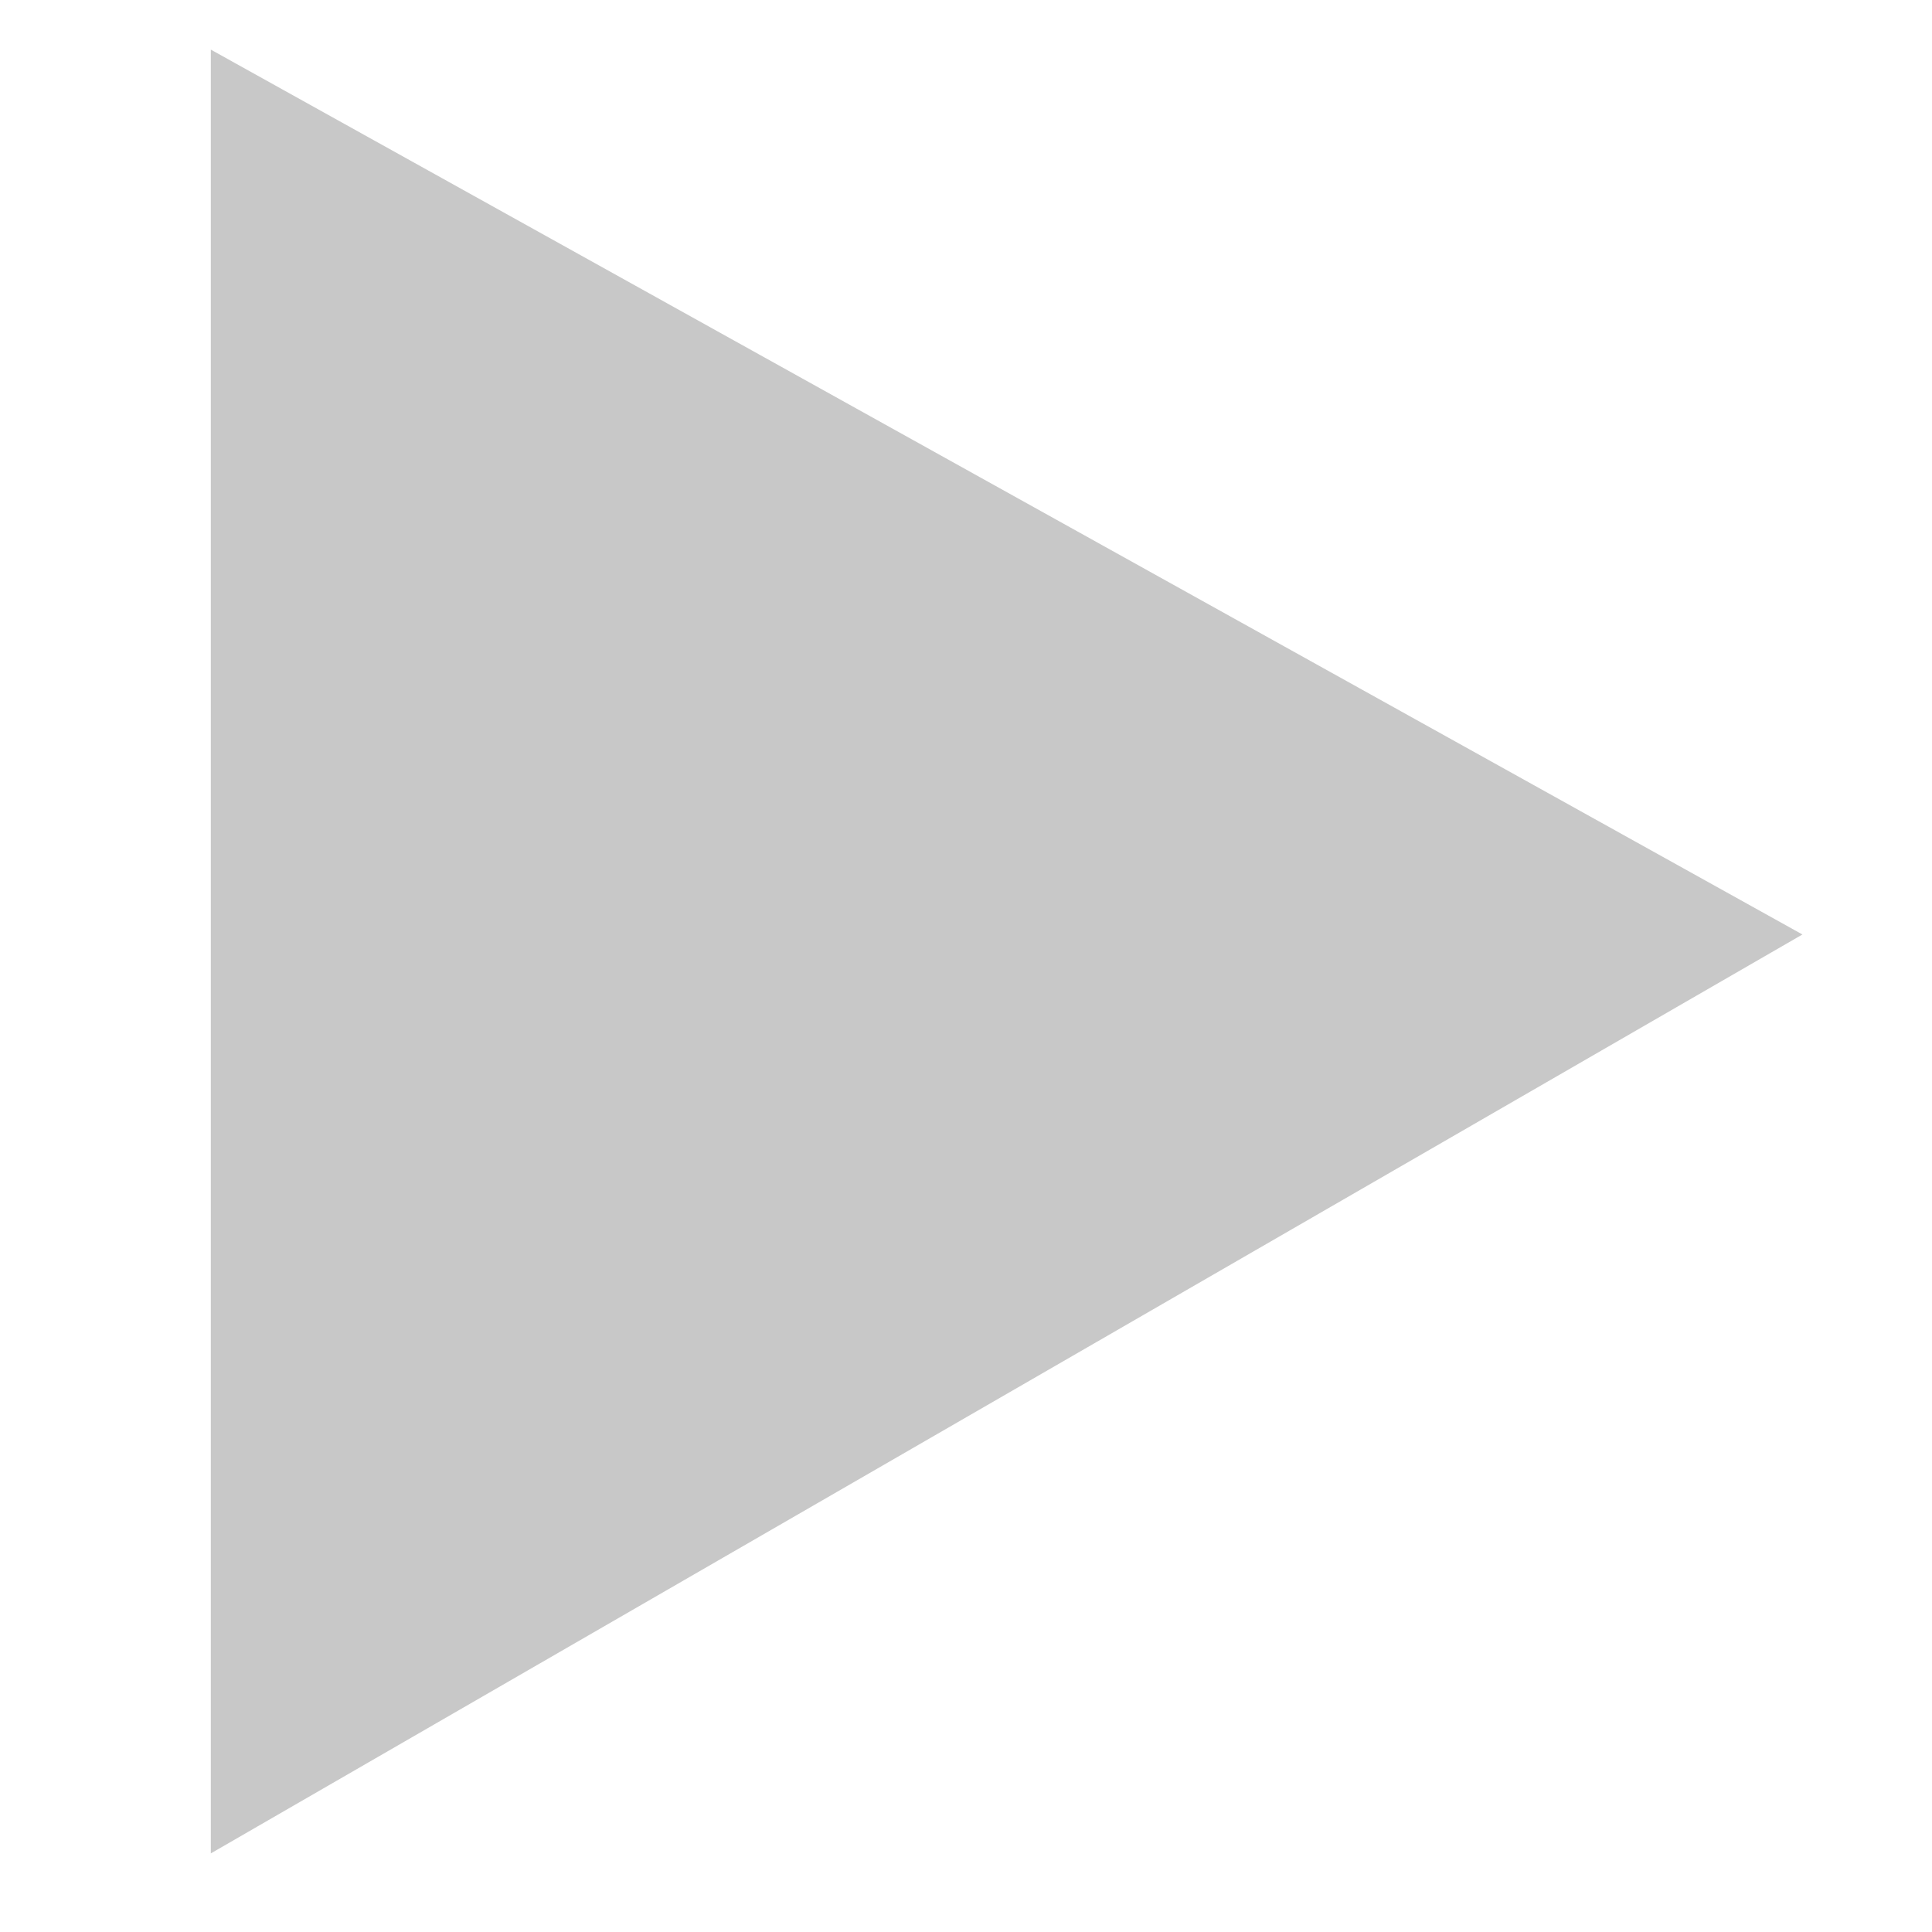
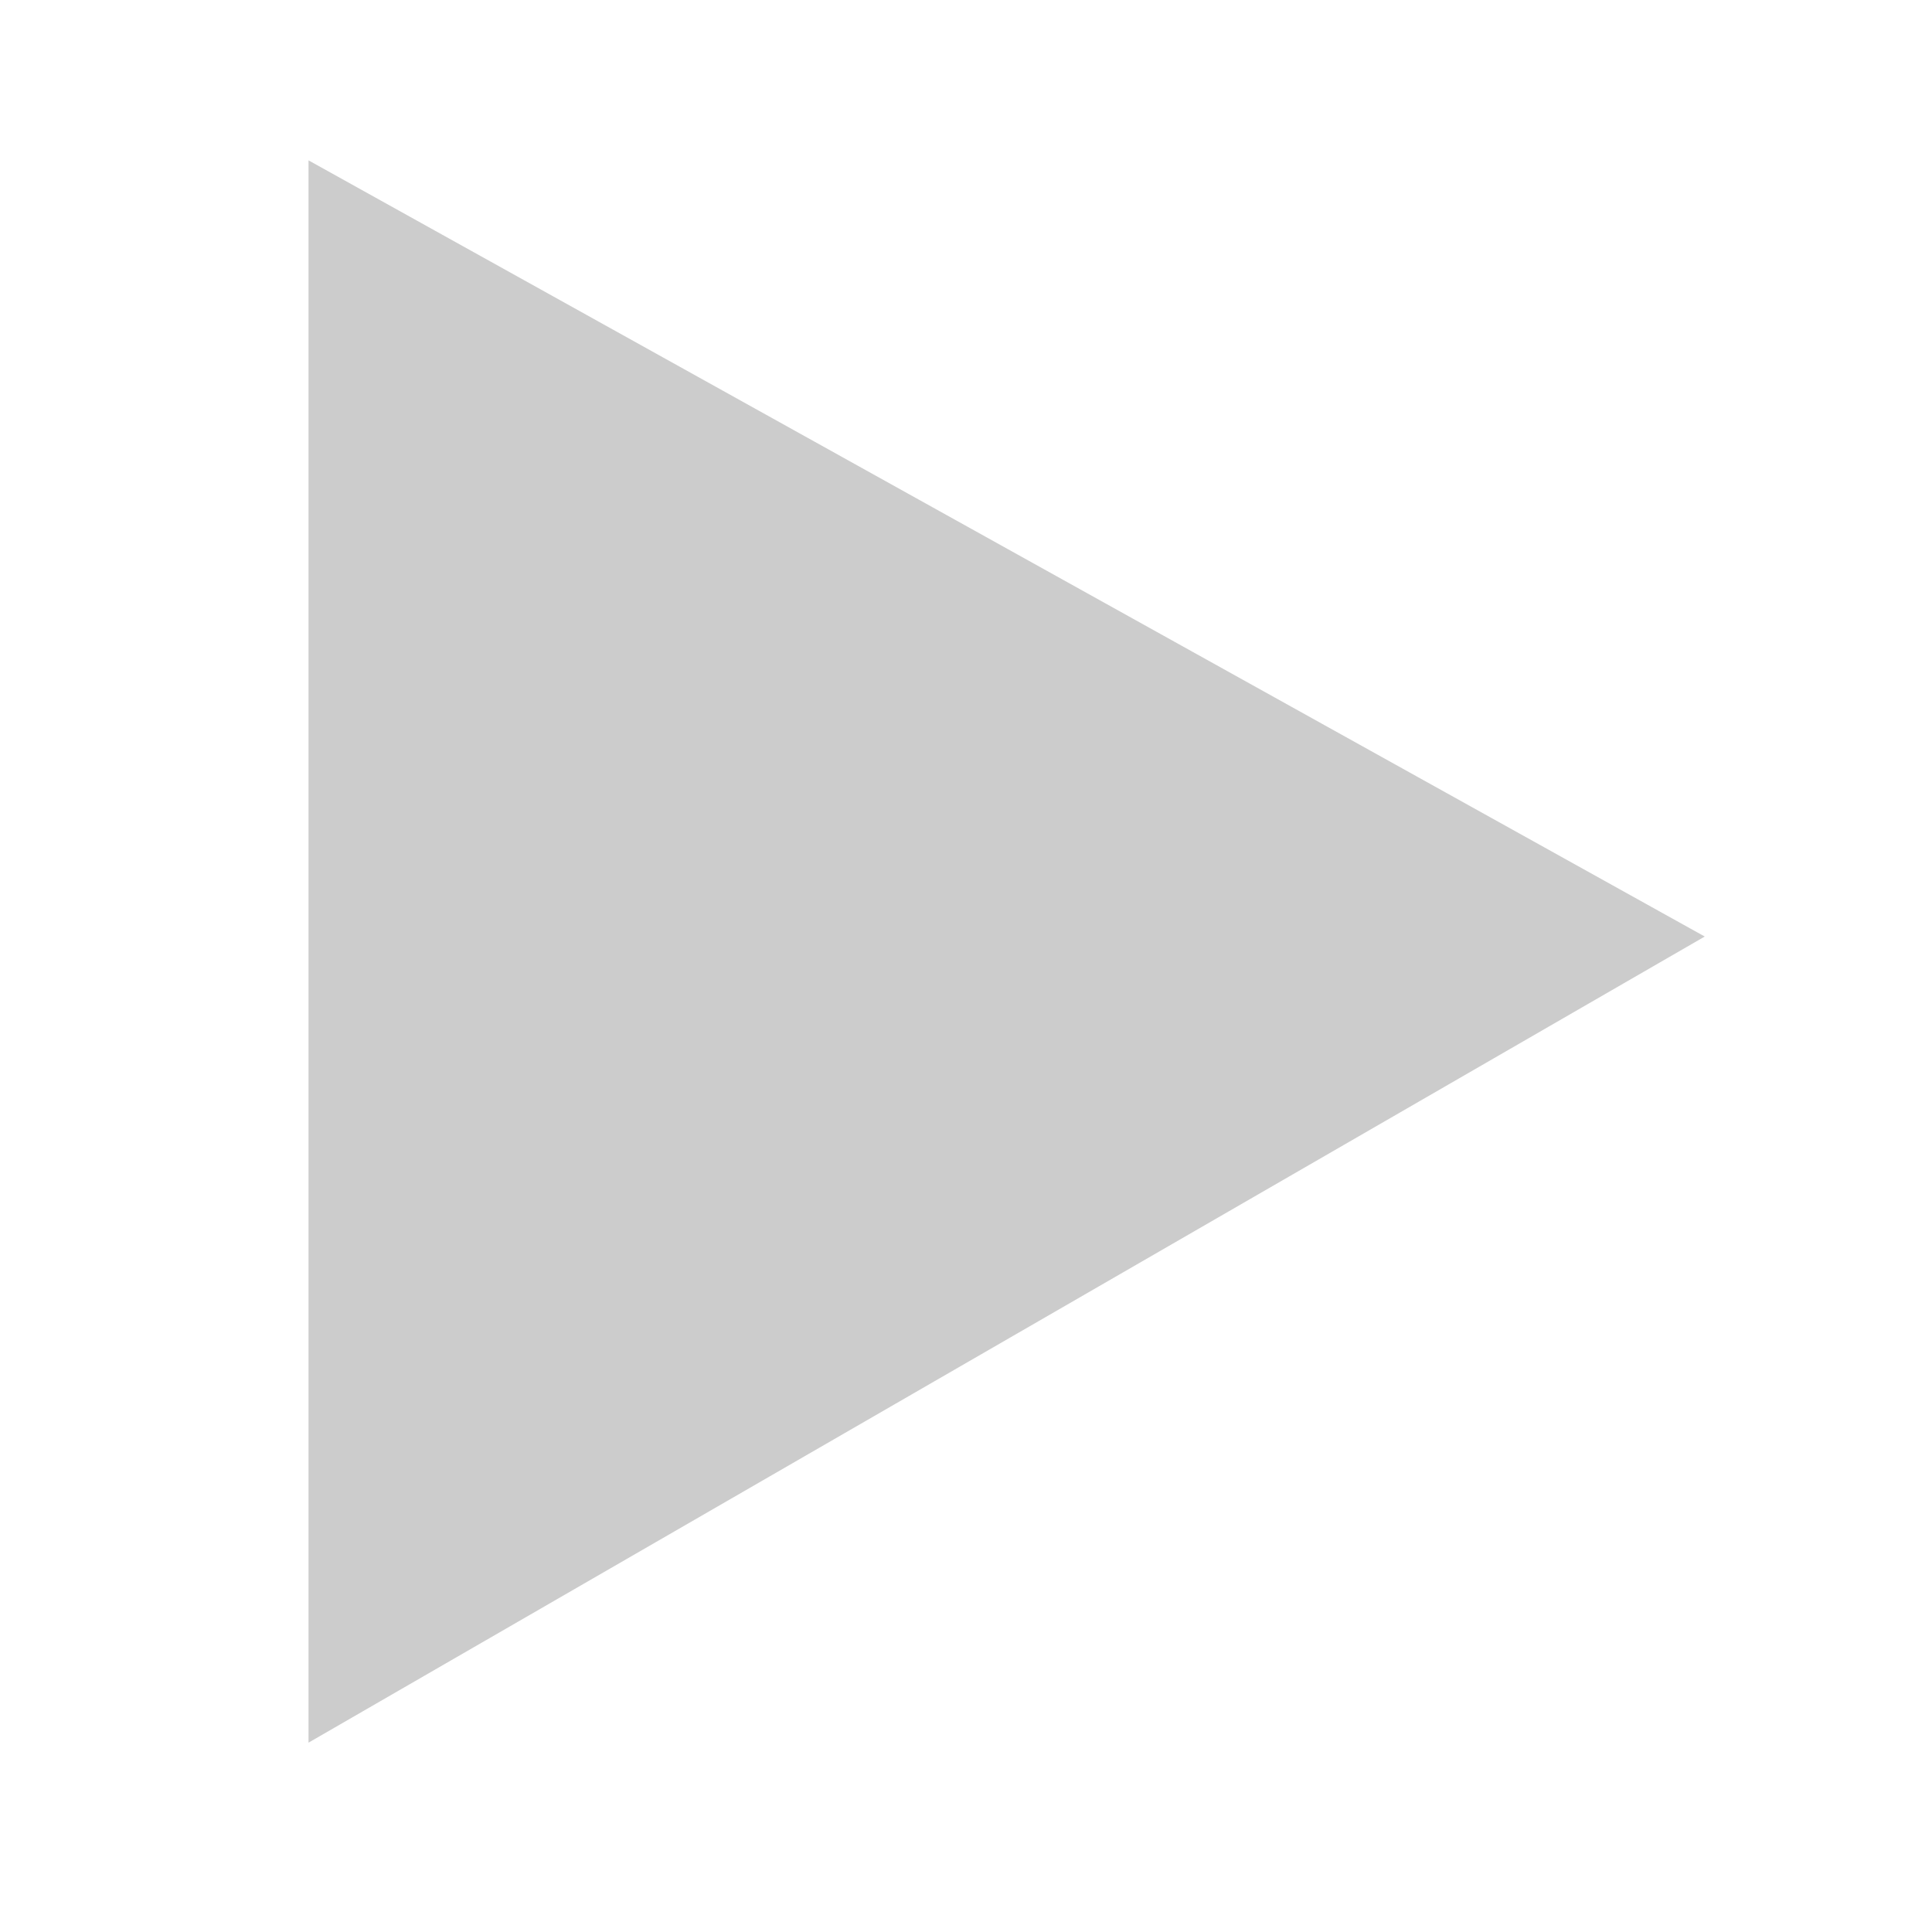
<svg xmlns="http://www.w3.org/2000/svg" width="16" height="16" id="svg2997" version="1.1">
  <defs id="defs3005" />
  <g id="layer2" style="display:inline">
-     <path style="fill:#747474;fill-opacity:0.392;stroke:none" d="m 1.746,0.411 0,14.938 13.181,-7.61 z" id="path3021" />
+     <path style="fill:#c5c5c5;fill-opacity:0.882;stroke:none" d="m 2.555,1.328 0,13.104 11.563,-6.676 z" id="path3021" />
  </g>
</svg>
